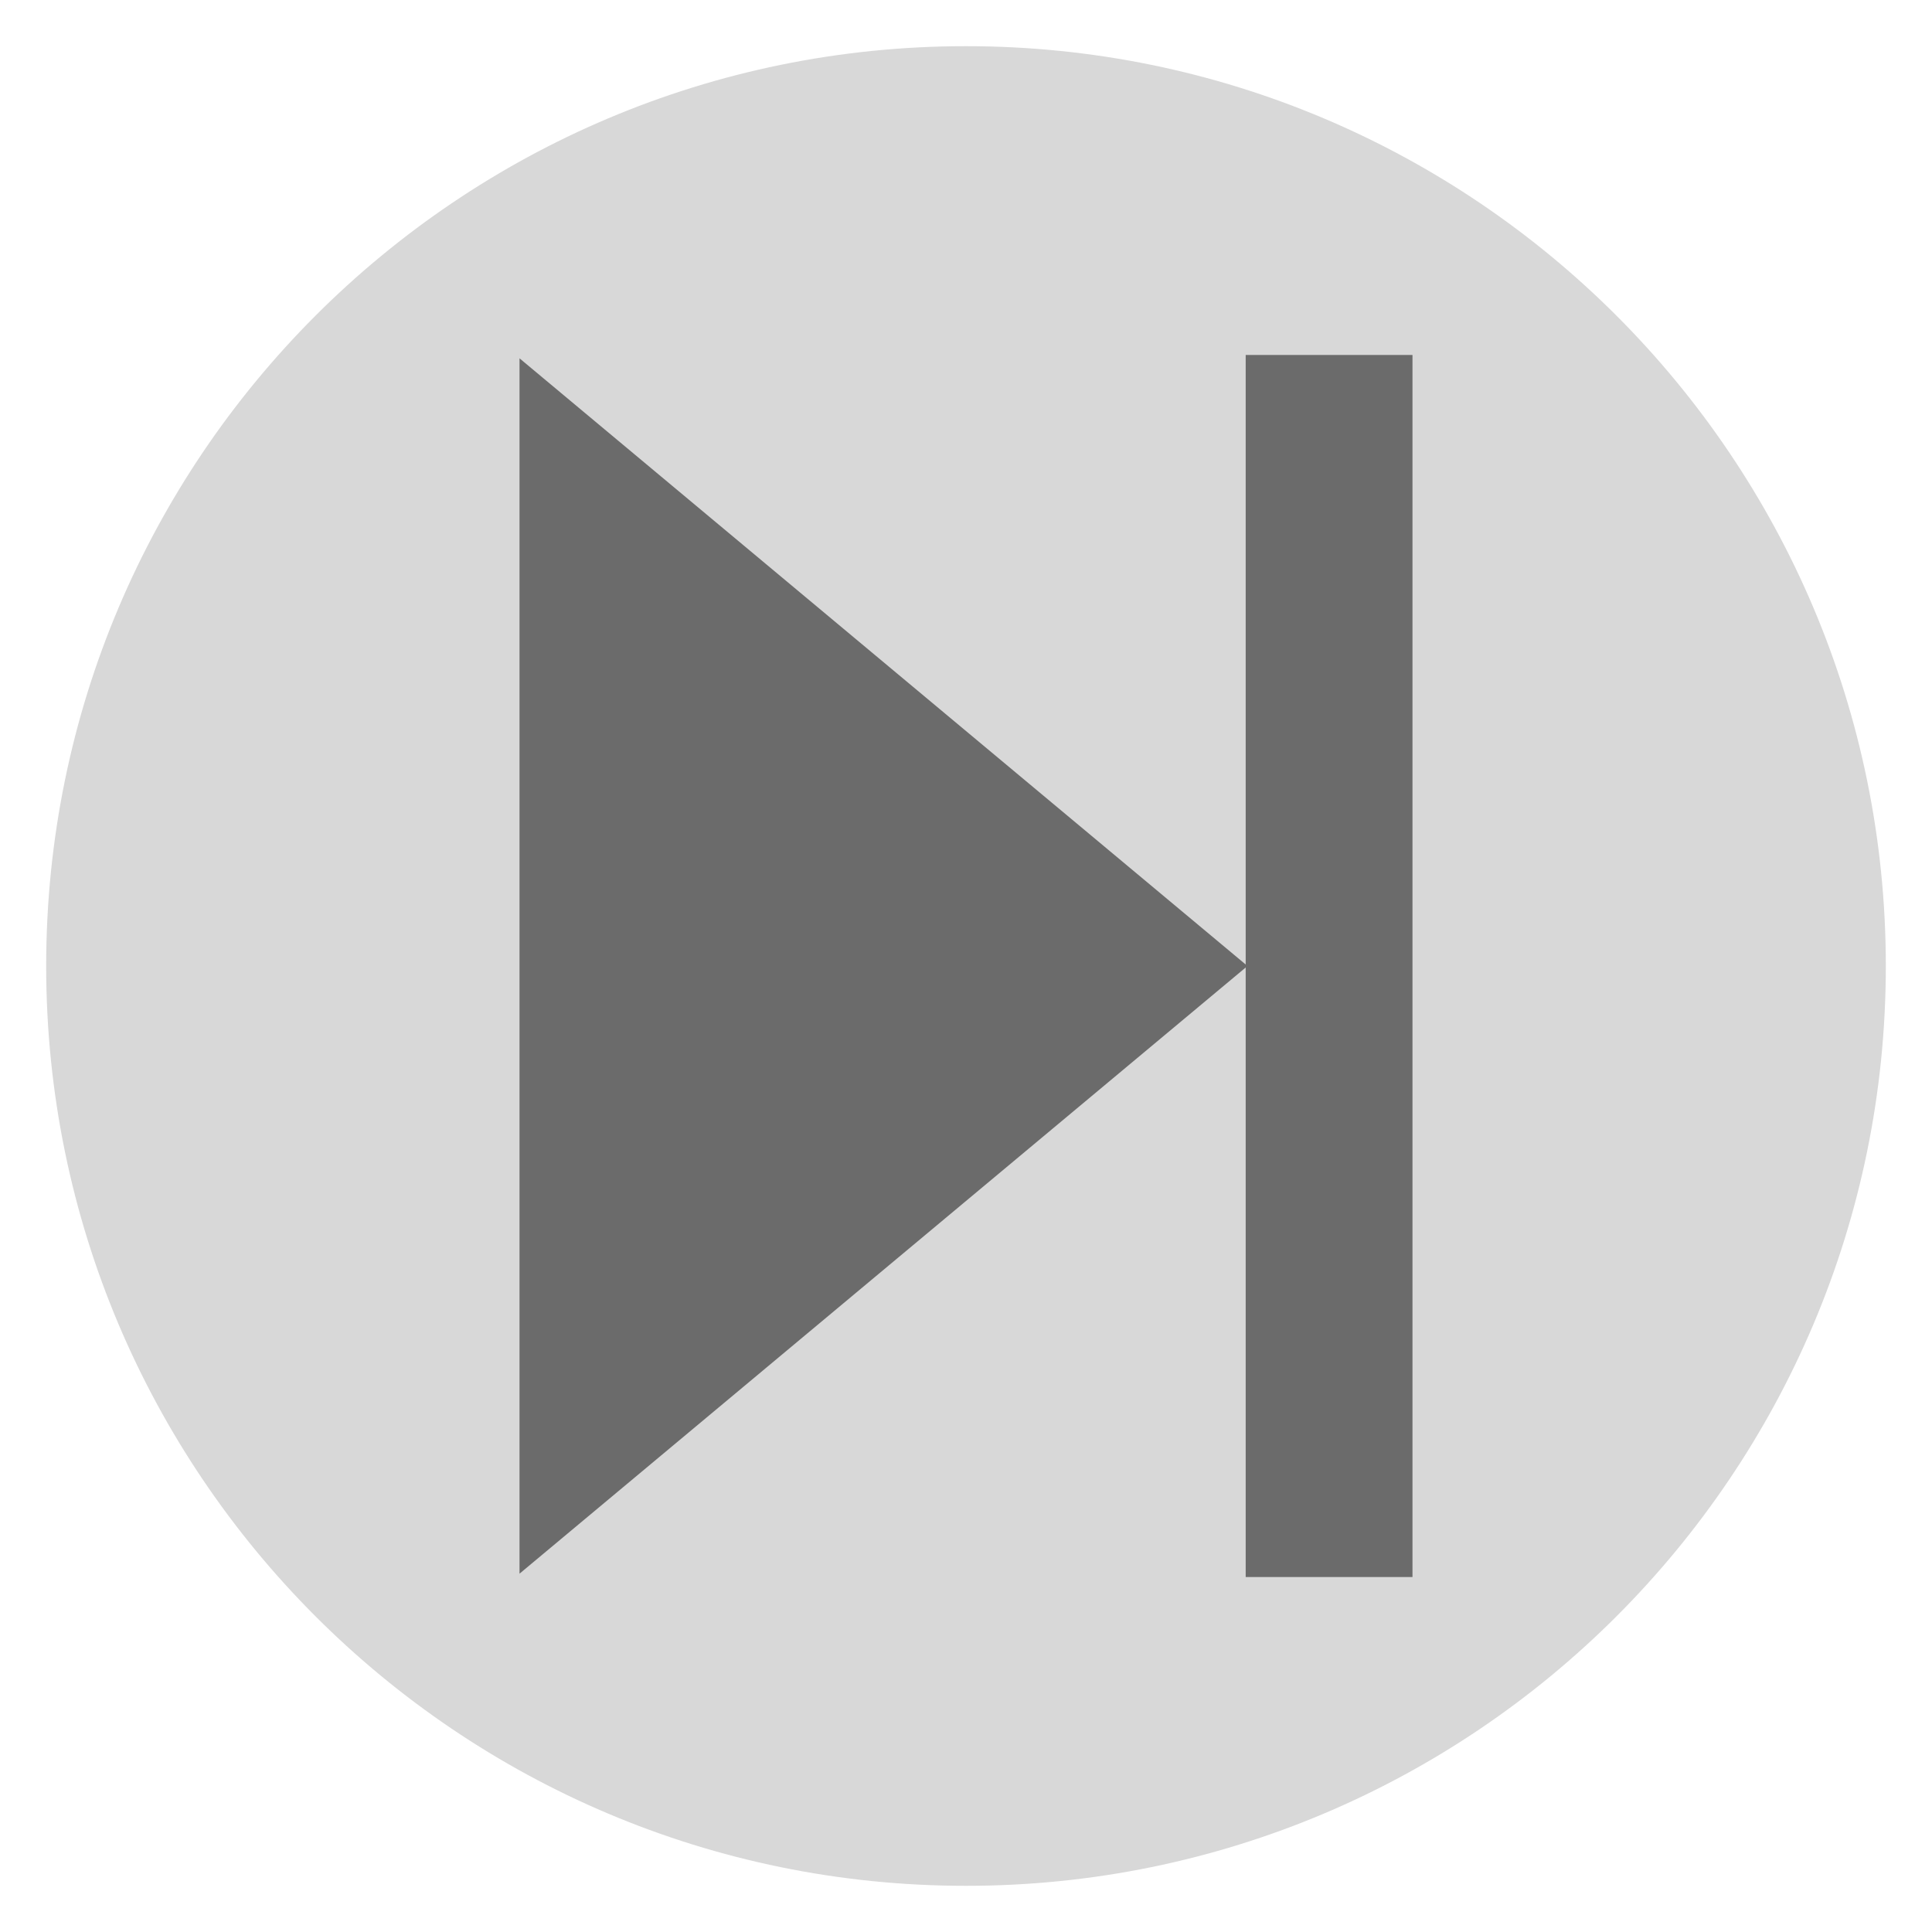
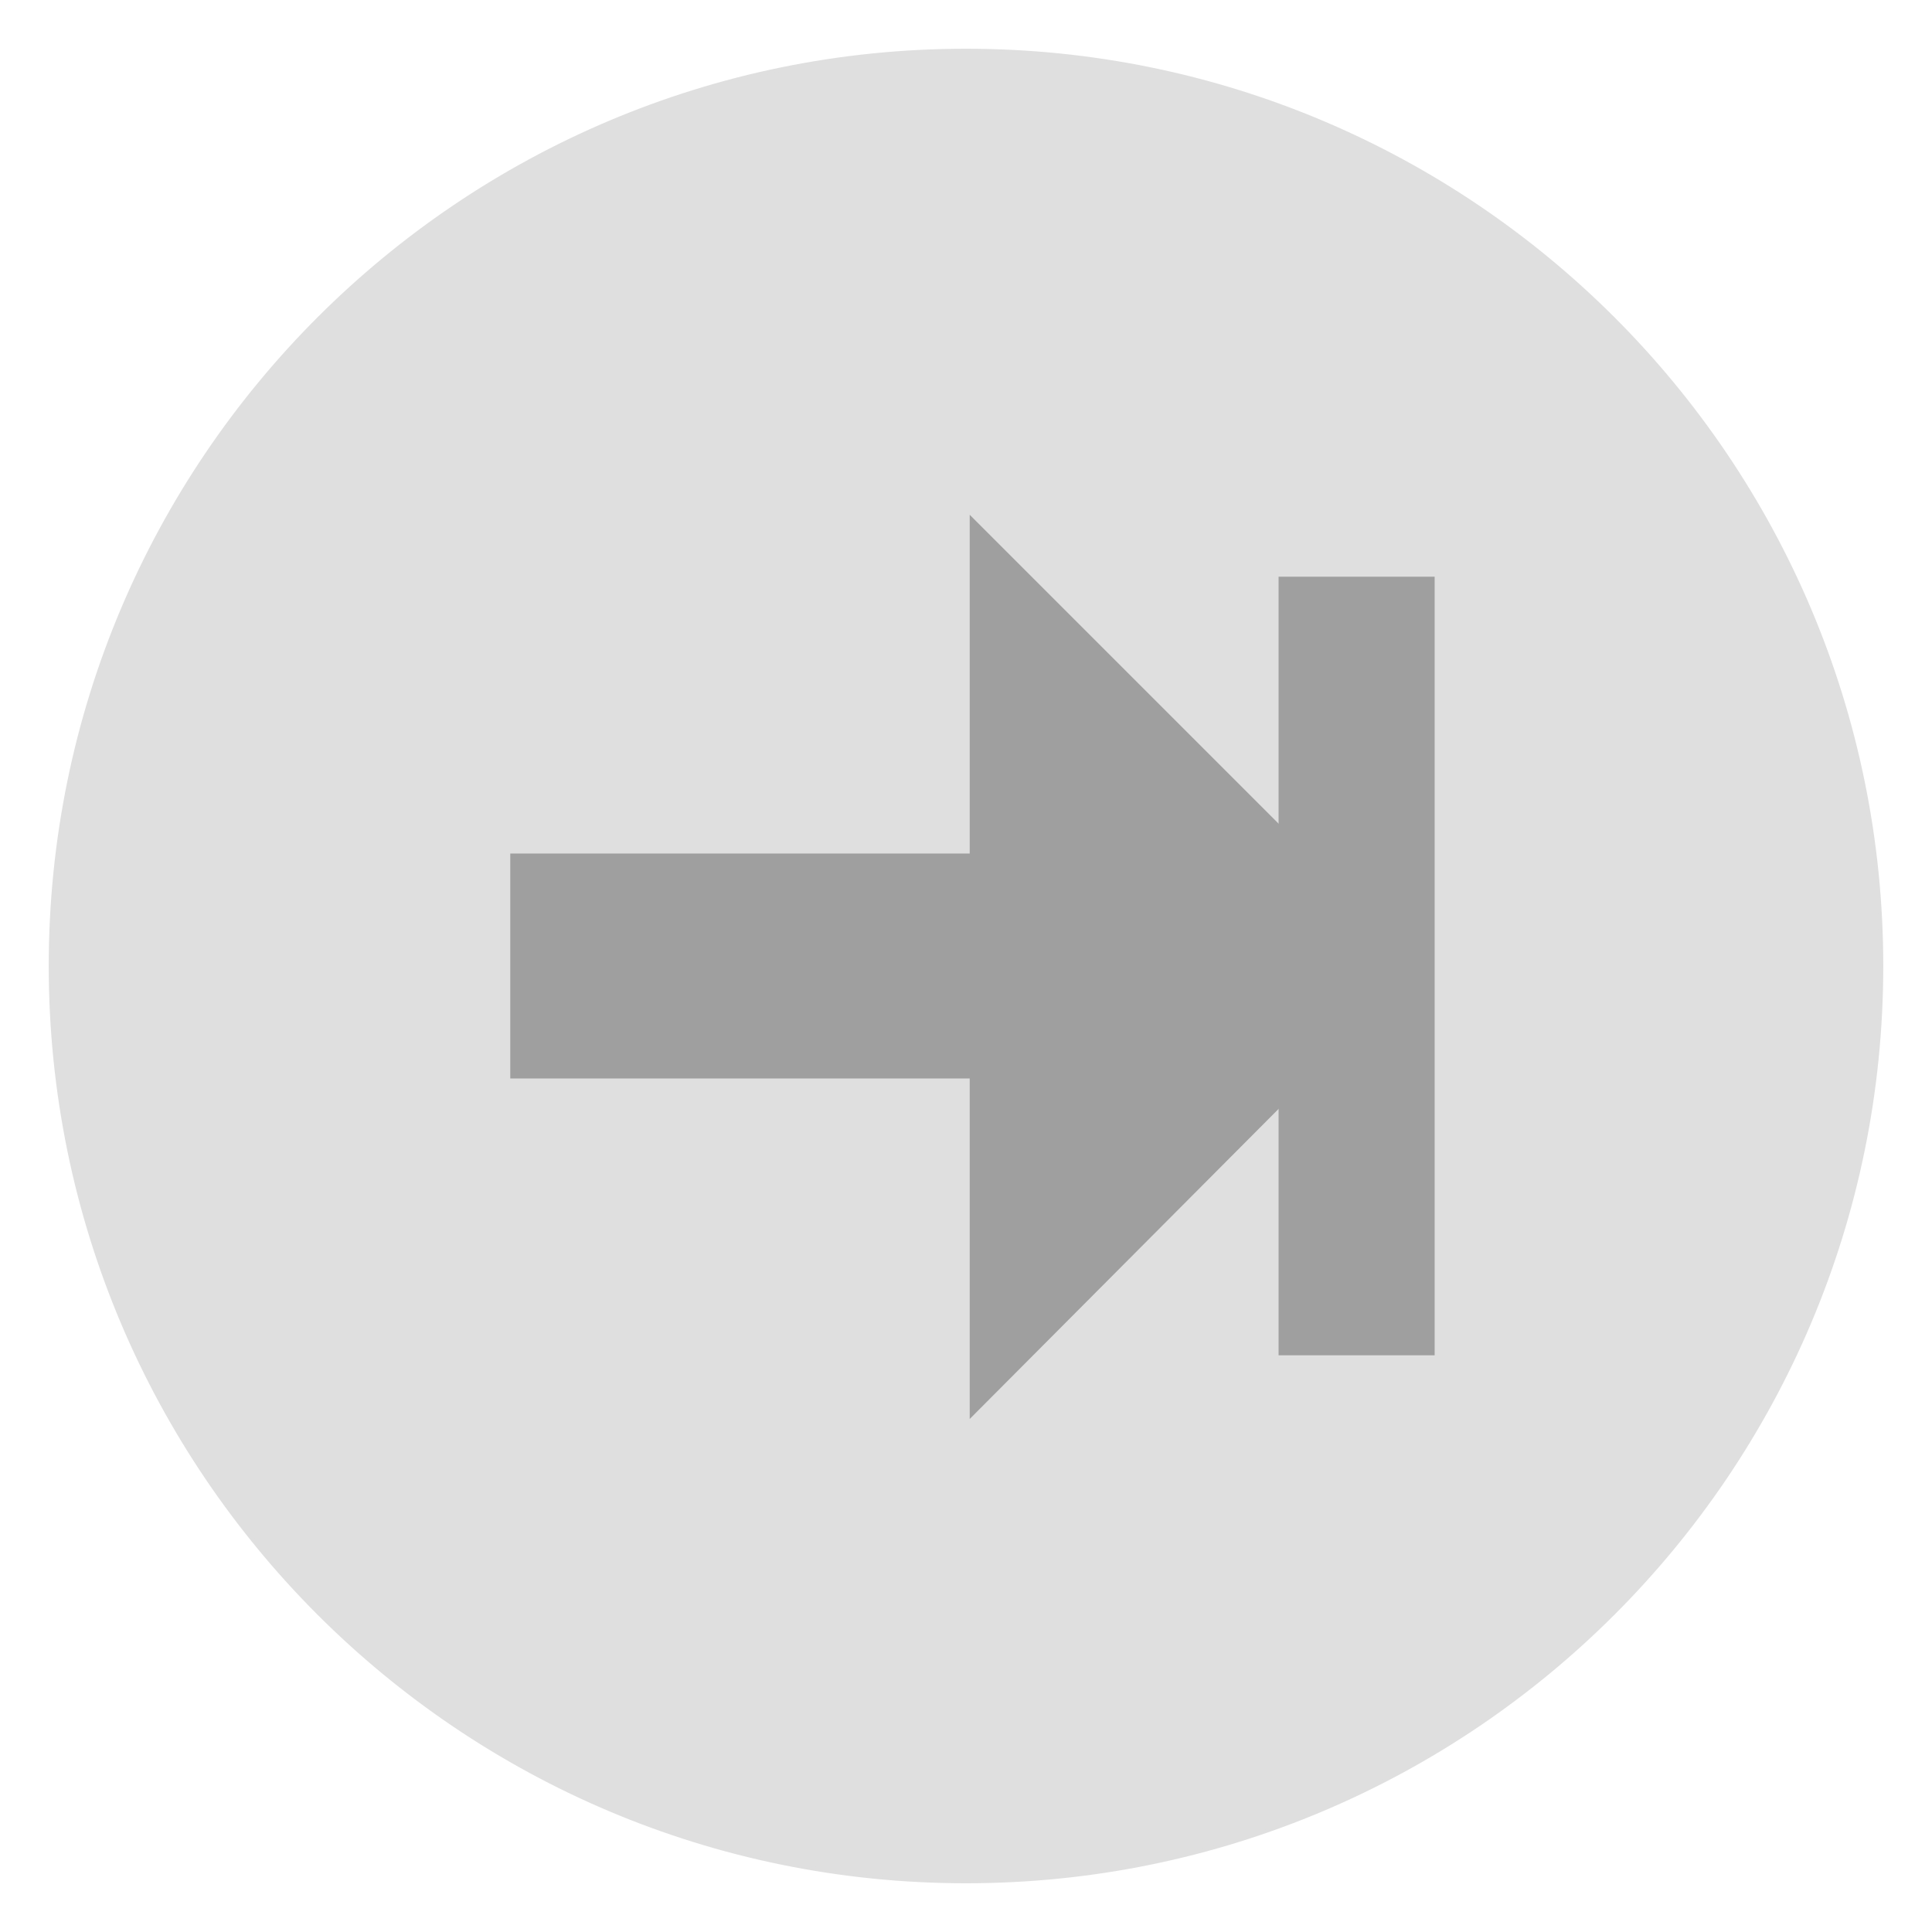
- <svg xmlns="http://www.w3.org/2000/svg" width="30" height="30">
+ <svg xmlns="http://www.w3.org/2000/svg" width="500" height="500">
  <g>
-     <rect x="-1" y="-1" width="3.106" height="3.106" id="canvas_background" fill="none" />
+     <rect x="-1" y="-1" width="567.1" height="567.1" id="canvas_background" fill="none" />
+     <g id="canvasGrid" display="none">
+       <rect id="svg_1" width="100%" height="100%" x="0" y="0" stroke-width="0" fill="url(#gridpattern)" />
+     </g>
  </g>
  <g>
-     <polyline fill="none" stroke="null" stroke-width="null" stroke-opacity="null" points="2.142,7.797 2.142,7.797 " id="svg_4" stroke-linecap="round" />
-     <polyline fill="none" stroke="null" stroke-width="null" stroke-opacity="null" points="10.358,16.61 10.358,16.61 10.396,16.61 " id="svg_5" stroke-linecap="round" />
-     <polyline fill="none" stroke="null" stroke-width="null" stroke-opacity="null" points="1.804,14.078 1.804,14.078 " id="svg_6" stroke-linecap="round" />
-     <polyline fill="none" stroke="null" stroke-width="null" stroke-opacity="null" points="4.625,12.123 4.625,12.123 " id="svg_7" stroke-linecap="round" />
-     <polyline fill="none" stroke="null" stroke-width="null" stroke-opacity="null" points="4.286,13.853 4.286,13.853 4.286,13.853 " id="svg_8" stroke-linecap="round" />
-     <ellipse fill="#6b6b6b" stroke="null" stroke-width="null" stroke-opacity="null" cx="19.667" cy="16.166" id="svg_11" rx="1.185" ry="0.097" />
-     <ellipse fill="#6b6b6b" stroke="null" stroke-width="null" stroke-opacity="null" cx="10.048" cy="9.229" id="svg_12" rx="1.185" ry="0.097" />
-     <ellipse fill="#6b6b6b" stroke="null" stroke-width="null" stroke-opacity="null" cx="14.692" cy="22.967" id="svg_13" rx="0.019" ry="0.019" />
-     <ellipse fill="#d8d8d8" stroke="null" stroke-width="null" stroke-opacity="null" cx="15" cy="15" id="svg_10" rx="14.283" ry="14.283" />
-     <g transform="rotate(180 15,15) " id="svg_1">
-       <polygon stroke-width="0" stroke="null" fill="#6b6b6b" points="10.657,5.512 10.657,14.787 10.657,15.442 10.657,24.488 8.067,24.488 8.067,5.512 " id="svg_3" />
-       <polygon stroke-width="0" stroke="null" fill="#6b6b6b" points="21.933,24.436 10.629,15 21.933,5.564 " id="svg_2" />
-     </g>
+     <rect fill="#9f9f9f" stroke="#42dca3" stroke-width="1.5" x="105" y="101.13" width="308.889" height="281.111" id="svg_10" />
+     <path d="m250,13.112c-130.821,0 -236.888,106.067 -236.888,236.888s106.067,236.888 236.888,236.888s236.888,-106.067 236.888,-236.888s-106.067,-236.888 -236.888,-236.888zm0.459,355.332l0,-88.833l-118.903,0l0,-59.222l118.903,0l0,-88.374l117.985,117.985l-117.985,118.444z" fill="#dfdfdf" id="svg_8" stroke="#dfdfdf" />
+     <rect fill="#9f9f9f" stroke="#9f9f9f" stroke-width="1.5" x="331.648" y="150" width="38.889" height="200" id="svg_11" />
  </g>
</svg>
